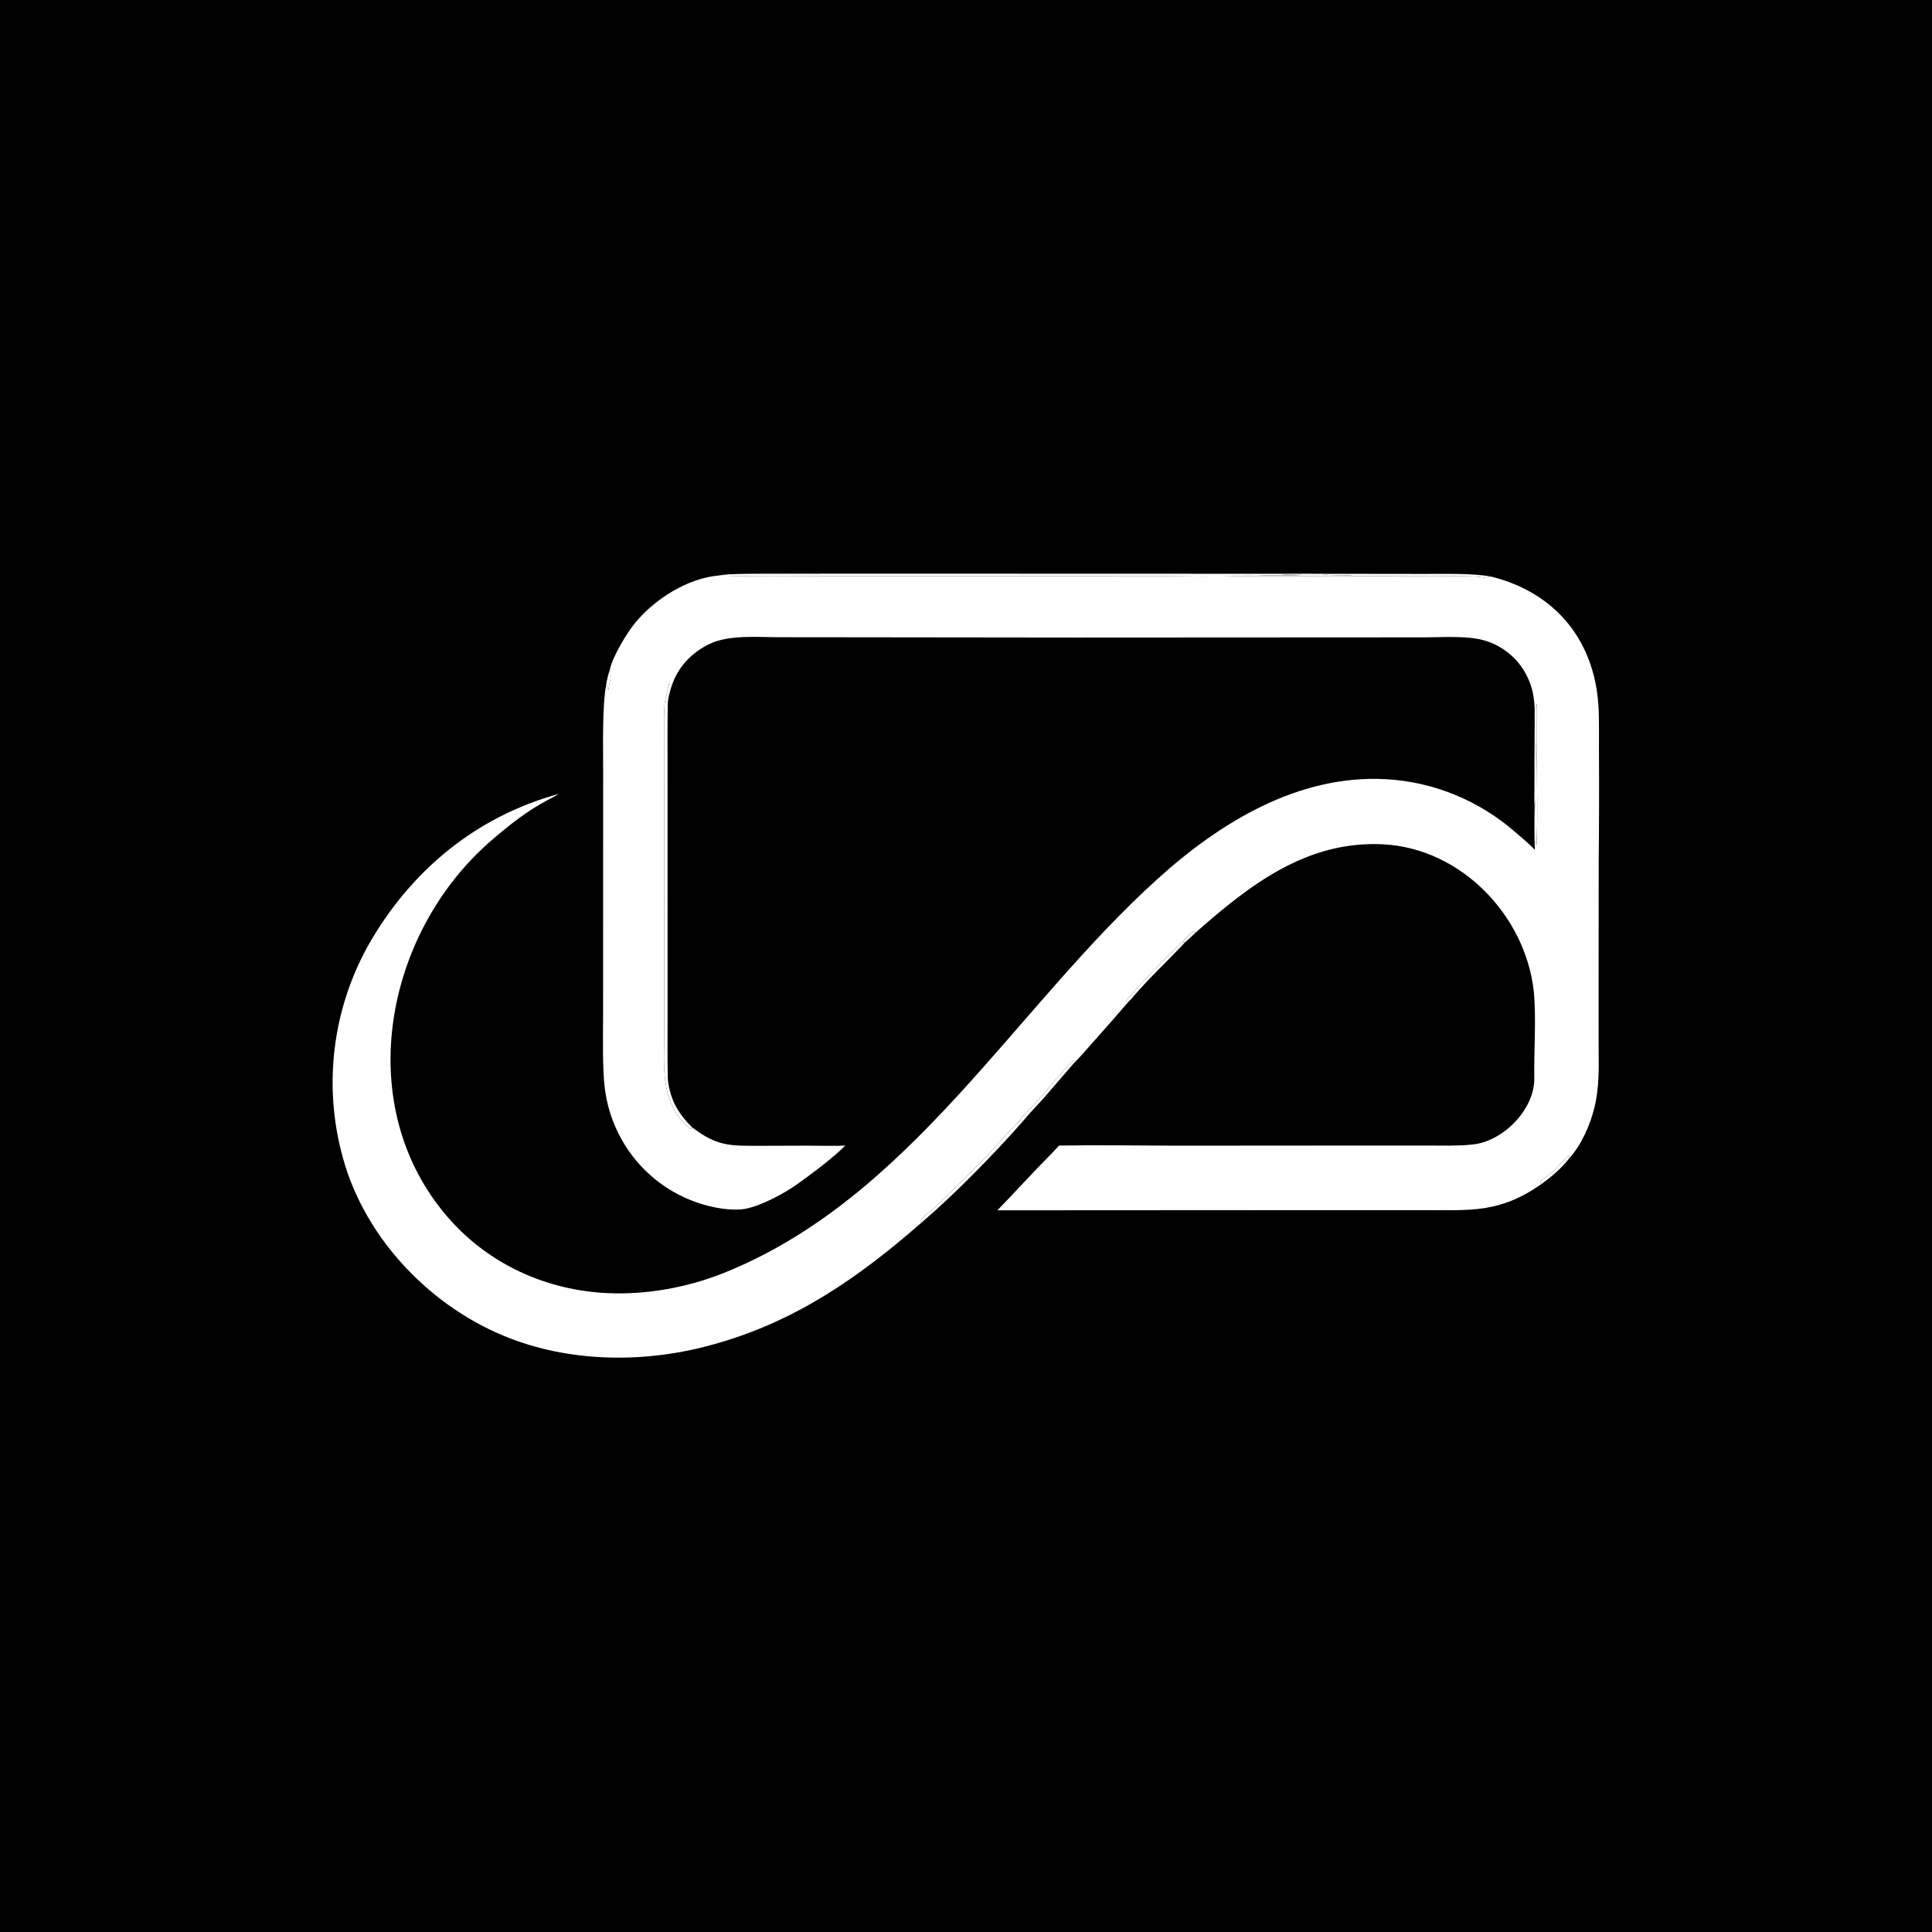
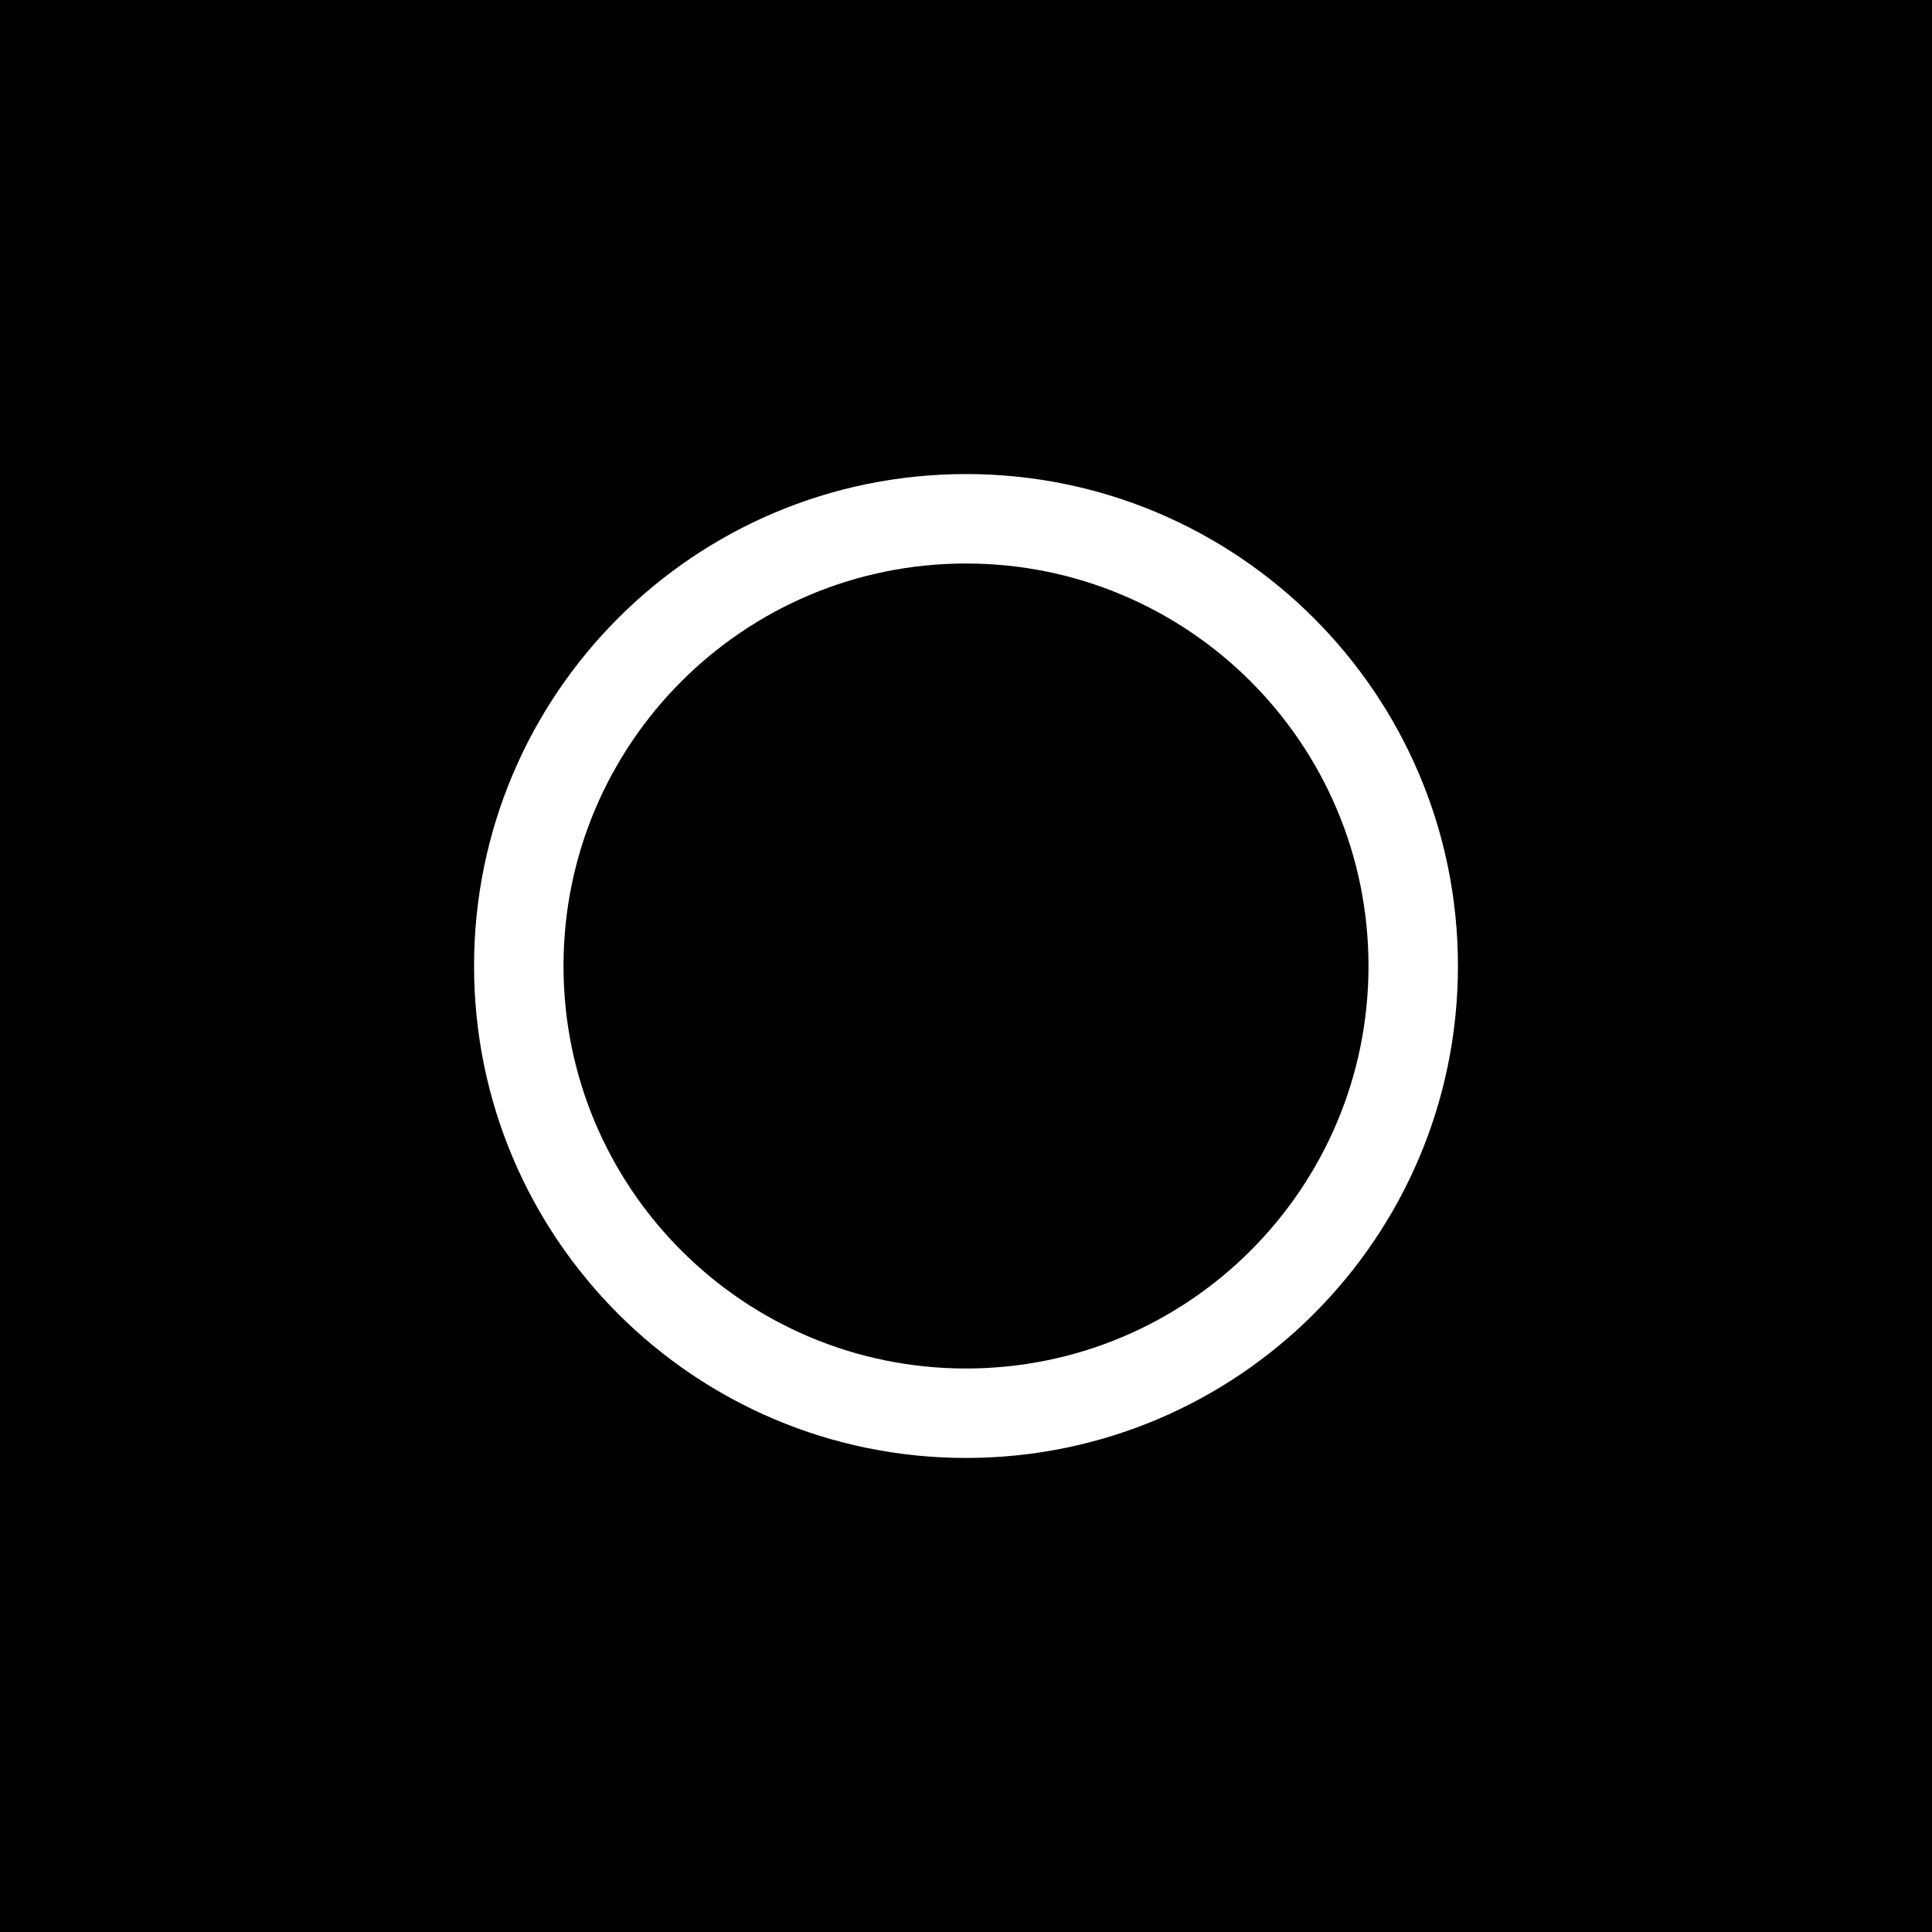
- <svg xmlns="http://www.w3.org/2000/svg" viewBox="0 0 512 512" width="512" height="512">
-   <rect width="512" height="512" fill="black" />
-   <defs>
-     <linearGradient id="gradient_0" gradientUnits="userSpaceOnUse" x1="348.095" y1="147.731" x2="348.898" y2="148.218">
-       <stop offset="0" stop-color="white" stop-opacity="0.937" />
-       <stop offset="1" stop-color="white" stop-opacity="0.973" />
-     </linearGradient>
-   </defs>
-   <g transform="translate(87.04 150.359) scale(0.6561553)">
-     <path d="M113.686 41.137C114.861 35.887 120.508 26.467 123.95 22.322C131.947 12.692 144.994 4.417 157.652 3.274C172.525 3.862 187.759 3.554 202.685 3.537L272.358 3.541L335.401 3.562C345.305 3.568 358.818 3.958 368.437 3.49L397.434 3.56C403.046 3.565 409.153 3.691 414.733 3.532L447.139 3.582C452.5 3.592 460.511 3.38 465.596 3.887L465.097 3.976C467.453 4.192 467.344 4.075 469.562 3.71C495.855 10.225 511.918 30.045 513.021 57.566C513.235 62.9 513.116 68.326 513.142 73.668C513.232 88.803 513.196 103.937 513.035 119.071L513.002 174.818L513.013 193.104C513.037 201.796 513.402 209.771 511.265 218.353C509.522 225.351 506.005 233.355 501.11 238.736L501.073 237.758L500.75 237.587C500.464 237.725 496.231 242.301 495.522 243.084C493.698 245.099 491.227 246.26 489.539 248.027C489.504 248.666 489.461 248.421 489.973 249.043C472.993 260.899 461.645 259.6 441.999 259.603L404.056 259.604L270.177 259.677C277.009 252.658 283.567 245.393 290.435 238.41C292.014 236.804 293.589 235.228 295.07 233.529C310.526 233.253 326.804 233.535 342.317 233.566L413.24 233.516L443.962 233.51C449.667 233.508 455.934 233.742 461.612 233.13C474.122 232.234 487.253 218.993 487.024 206.28C486.833 195.69 487.875 181.679 486.818 171.196C483.389 140.528 457.431 113.555 426.202 111.869C395.11 110.19 371.918 128.37 350.12 147.616L349.739 146.922C348.436 147.15 345.872 150.218 344.862 151.304C342.503 152.765 323.402 173.065 322.008 175.211L322.153 175.518C322.318 175.561 322.737 175.654 322.862 175.726C318.275 181.09 313.624 186.397 308.908 191.648C306.918 193.872 303.172 198.263 301.118 200.204L301.254 198.989C299.08 199.654 287.325 215.114 284.222 217.682C283.463 218.31 278.58 223.763 278.105 224.527C274.673 227.855 271.667 231.541 268.395 235.034C262.615 241.238 256.651 247.269 250.513 253.117C248.998 254.573 247.305 256.089 245.873 257.593C243.986 259.573 240.291 261.748 239.02 264.151L239.455 264.704C214.242 286.744 188.803 304.516 155.989 313.694C129.398 321.275 99.612 321.423 73.541 311.459C41.832 299.341 14.889 271.411 5.864 238.565C-2.202 209.634 1.504 178.685 16.174 152.478C33.245 122.508 59.548 100.64 93.08 91.482C91.542 92.421 90 93.198 88.418 94.041C80.073 98.459 72.852 104.2 65.707 110.383C22.332 147.918 9.084 218.139 48.783 263.128C65.028 281.537 87.97 291.909 112.431 293.105C128.293 293.881 144.853 290.89 159.649 284.988C235.197 254.692 276.763 178.347 334.861 125.83C360.158 102.963 391.7 83.658 427.002 85.546C446.507 86.589 464.928 94.277 479.584 107.127C482.052 109.287 485.088 111.72 487.253 114.112C487.029 108.786 487.052 102.081 487.14 96.774C487.155 96.76 487.172 96.748 487.184 96.731C487.858 95.837 487.462 71.54 487.461 68.307C487.846 78.801 487.303 89.952 487.542 100.48C487.588 102.54 487.434 110.515 487.717 112.118L487.913 111.947C488.471 101.495 488.058 87.439 488.058 76.765L488.073 63.121C488.076 60.871 488.186 57.201 487.938 55.056C487.679 55.343 487.519 56.798 487.431 57.305L487.158 57.163C486.999 52.517 486.313 48.559 484.271 44.332C481.053 37.532 475.22 32.324 468.101 29.897C460.904 27.407 450.796 28.254 443.034 28.267L409.713 28.283L302.138 28.34L210.085 28.235L181.744 28.208C173.105 28.203 161.6 27.144 153.76 31.01C146.707 34.487 141.326 40.024 138.728 47.569C138.199 47.354 138.02 47.263 137.619 46.856C137.502 47.029 135.786 54.731 135.749 55.283C135.469 59.489 135.537 63.954 135.534 68.181L135.556 89.455L135.58 153.421L135.652 186.851C135.629 199.069 134.05 212.268 141.828 222.434C142.982 223.943 144.57 225.714 146.155 226.723L146.735 226.736L146.942 226.218C157.098 233.879 162.118 233.633 174.395 233.62L193.25 233.561C196.34 233.554 206.333 233.774 208.772 233.493C204.069 238.322 194.844 245.207 189.302 249.154C184.037 252.904 174.637 257.955 168.187 259.1C164.943 259.676 160.165 259.274 156.911 258.652C142.398 255.968 129.543 247.635 121.164 235.481C116.142 228.187 112.904 219.815 111.711 211.04C110.576 202.982 110.925 189.451 110.924 180.928L110.935 132.785L110.953 81.86C110.953 72.732 110.551 55.868 112.151 47.576C112.607 48.218 112.675 48.512 112.826 49.284L113.134 49.479C113.213 46.774 114.405 45.171 113.865 42.691C113.701 41.938 113.723 41.908 113.686 41.137Z" fill="white" />
-     <path d="M146.942 226.218L146.735 226.736L146.155 226.723C144.57 225.714 142.982 223.943 141.828 222.434C134.05 212.268 135.629 199.069 135.652 186.851L135.58 153.421L135.556 89.455L135.534 68.181C135.537 63.954 135.469 59.489 135.749 55.283C135.786 54.731 137.502 47.029 137.619 46.856C138.02 47.263 138.199 47.354 138.728 47.569C137.947 49.851 137.085 52.976 137.042 55.365C136.879 64.472 136.957 73.727 136.965 82.833L136.974 134.978L136.984 182.441C136.988 190.273 136.876 198.334 137.059 206.145C137.133 209.3 138.46 213.983 139.851 216.805C141.166 219.472 142.945 221.908 144.922 224.135C145.307 224.569 146.757 225.953 146.942 226.218Z" fill="white" />
-     <path d="M157.652 3.274C160.485 2.448 176.166 2.581 179.945 2.573L218.687 2.539L384.7 2.589C386.474 3.388 392.29 2.372 392.888 3.035C387.706 3.468 380.7 3.121 375.389 3.363C373.653 3.443 370.01 3.231 368.437 3.49C358.818 3.958 345.305 3.568 335.401 3.562L272.358 3.541L202.685 3.537C187.759 3.554 172.525 3.862 157.652 3.274Z" fill="white" />
-     <path d="M278.105 224.527C279.203 223.975 278.823 223.788 279.854 223.245L280.452 223.734C269.015 236.766 252.455 253.67 239.455 264.704L239.02 264.151C240.291 261.748 243.986 259.573 245.873 257.593C247.305 256.089 248.998 254.573 250.513 253.117C256.651 247.269 262.615 241.238 268.395 235.034C271.667 231.541 274.673 227.855 278.105 224.527Z" fill="white" />
-     <path d="M400.932 2.596L442.488 2.646C450.575 2.68 462.017 2.296 469.562 3.71C467.344 4.075 467.453 4.192 465.097 3.976L465.596 3.887C460.511 3.38 452.5 3.592 447.139 3.582L414.733 3.532C410.62 2.767 404.392 3.585 400.932 2.596Z" fill="white" />
-     <path d="M487.158 57.163L487.431 57.305C487.519 56.798 487.679 55.343 487.938 55.056C488.186 57.201 488.076 60.871 488.073 63.121L488.058 76.765C488.058 87.439 488.471 101.495 487.913 111.947L487.717 112.118C487.434 110.515 487.588 102.54 487.542 100.48C487.303 89.952 487.846 78.801 487.461 68.307C487.462 71.54 487.858 95.837 487.184 96.731C487.172 96.748 487.155 96.76 487.14 96.774C486.93 93.331 487.134 88.482 487.098 84.914C487.003 75.691 487.251 66.382 487.158 57.163Z" fill="white" />
-     <path d="M344.862 151.304C345.769 151.865 345.112 151.15 345.915 151.51C338.984 158.977 331.371 165.852 324.799 173.699C324.351 174.235 323.373 175.291 322.862 175.726C322.737 175.654 322.318 175.561 322.153 175.518L322.008 175.211C323.402 173.065 342.503 152.765 344.862 151.304Z" fill="white" />
-     <path d="M278.105 224.527C278.58 223.763 283.463 218.31 284.222 217.682C287.325 215.114 299.08 199.654 301.254 198.989L301.118 200.204C297.123 204.758 293.211 209.397 289.228 213.96C286.37 217.235 283.181 220.366 280.452 223.734L279.854 223.245C278.823 223.788 279.203 223.975 278.105 224.527Z" fill="white" />
-     <path d="M384.7 2.589C390.111 2.549 395.522 2.551 400.932 2.596C404.392 3.585 410.62 2.767 414.733 3.532C409.153 3.691 403.046 3.565 397.434 3.56L368.437 3.49C370.01 3.231 373.653 3.443 375.389 3.363C380.7 3.121 387.706 3.468 392.888 3.035C392.29 2.372 386.474 3.388 384.7 2.589Z" fill="white" />
-     <path d="M489.973 249.043C489.461 248.421 489.504 248.666 489.539 248.027C491.227 246.26 493.698 245.099 495.522 243.084C496.231 242.301 500.464 237.725 500.75 237.587L501.073 237.758L501.11 238.736C497.972 242.712 494.054 246.071 489.973 249.043Z" fill="white" />
-     <path d="M112.151 47.576C112.4 45.642 113.065 42.98 113.686 41.137C113.723 41.908 113.701 41.938 113.865 42.691C114.405 45.171 113.213 46.774 113.134 49.479L112.826 49.284C112.675 48.512 112.607 48.218 112.151 47.576Z" fill="white" />
-     <path fill="url(#gradient_0)" d="M344.862 151.304C345.872 150.218 348.436 147.15 349.739 146.922L350.12 147.616C349.38 148.309 346.561 151.049 345.915 151.51C345.112 151.15 345.769 151.865 344.862 151.304Z" />
-   </g>
+ <svg xmlns="http://www.w3.org/2000/svg" width="108" height="108" viewBox="0 0 108 108">
+   <rect width="108" height="108" fill="#000000" />
+   <path fill="#FFFFFF" fill-rule="evenodd" d="M54 26.5 A27.5 27.5 0 1 1 54 81.5 A27.5 27.5 0 1 1 54 26.5 Z M54 31.5 A22.5 22.5 0 1 0 54 76.5 A22.5 22.5 0 1 0 54 31.5 Z" />
</svg>
